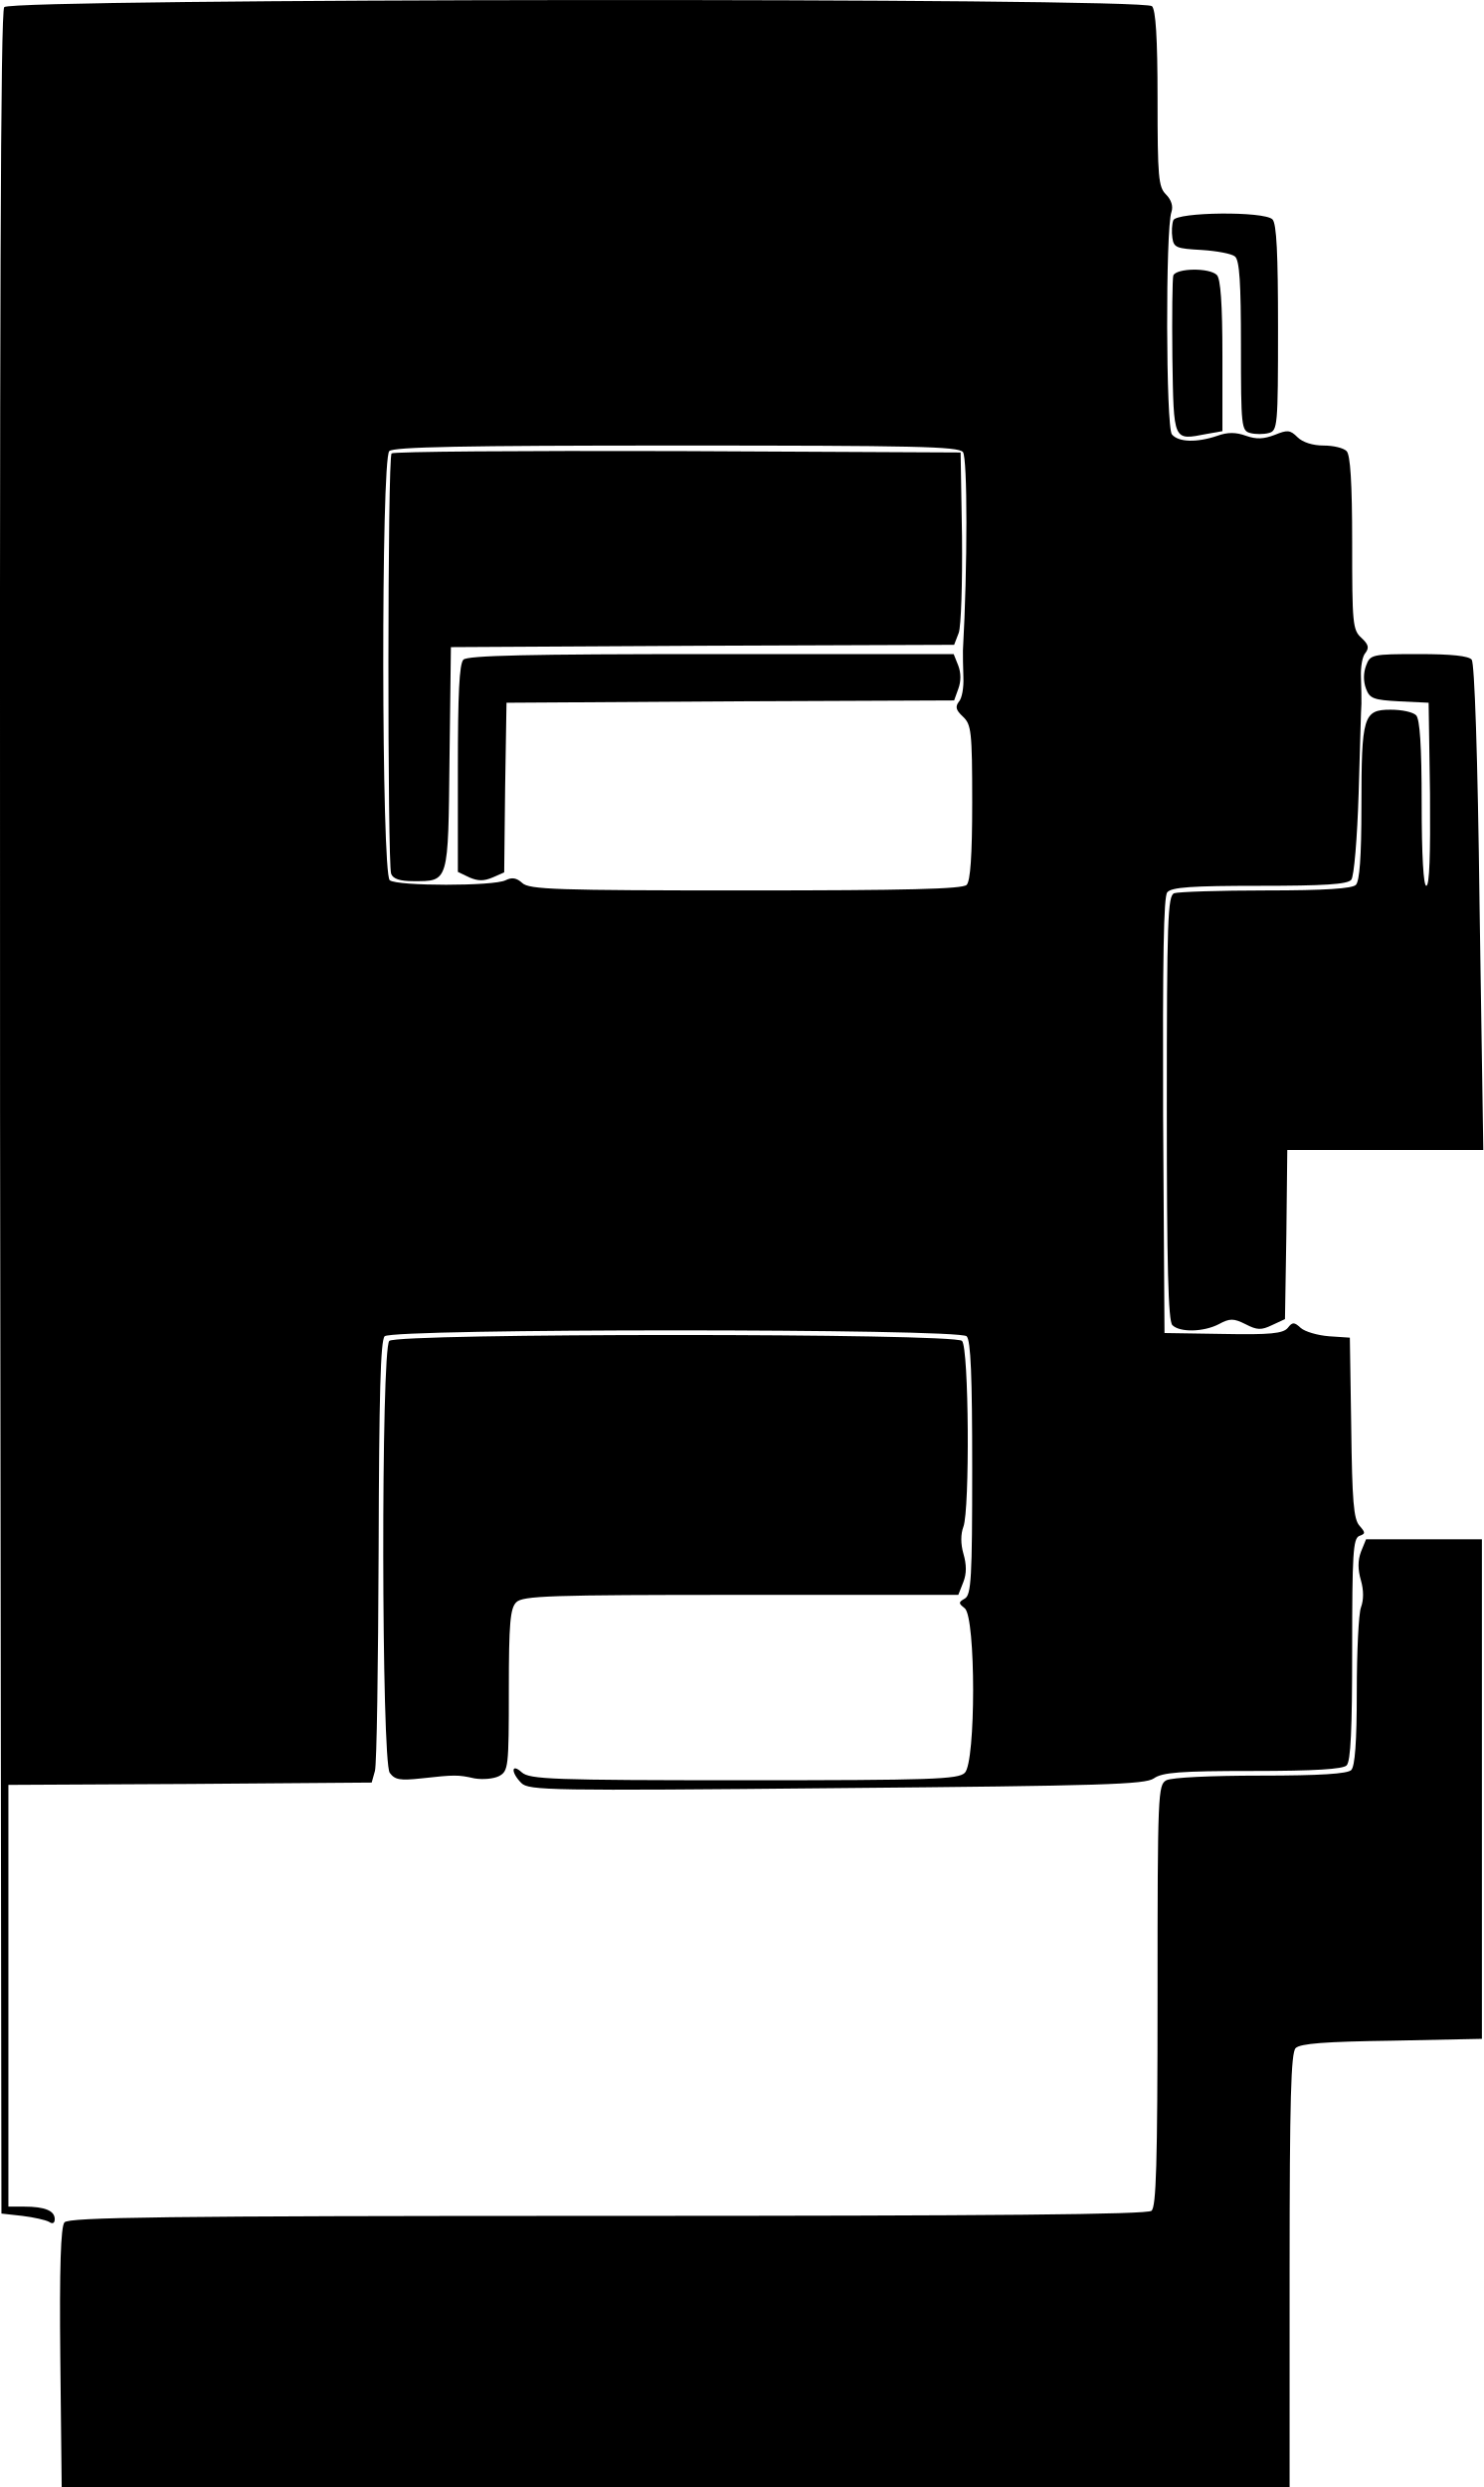
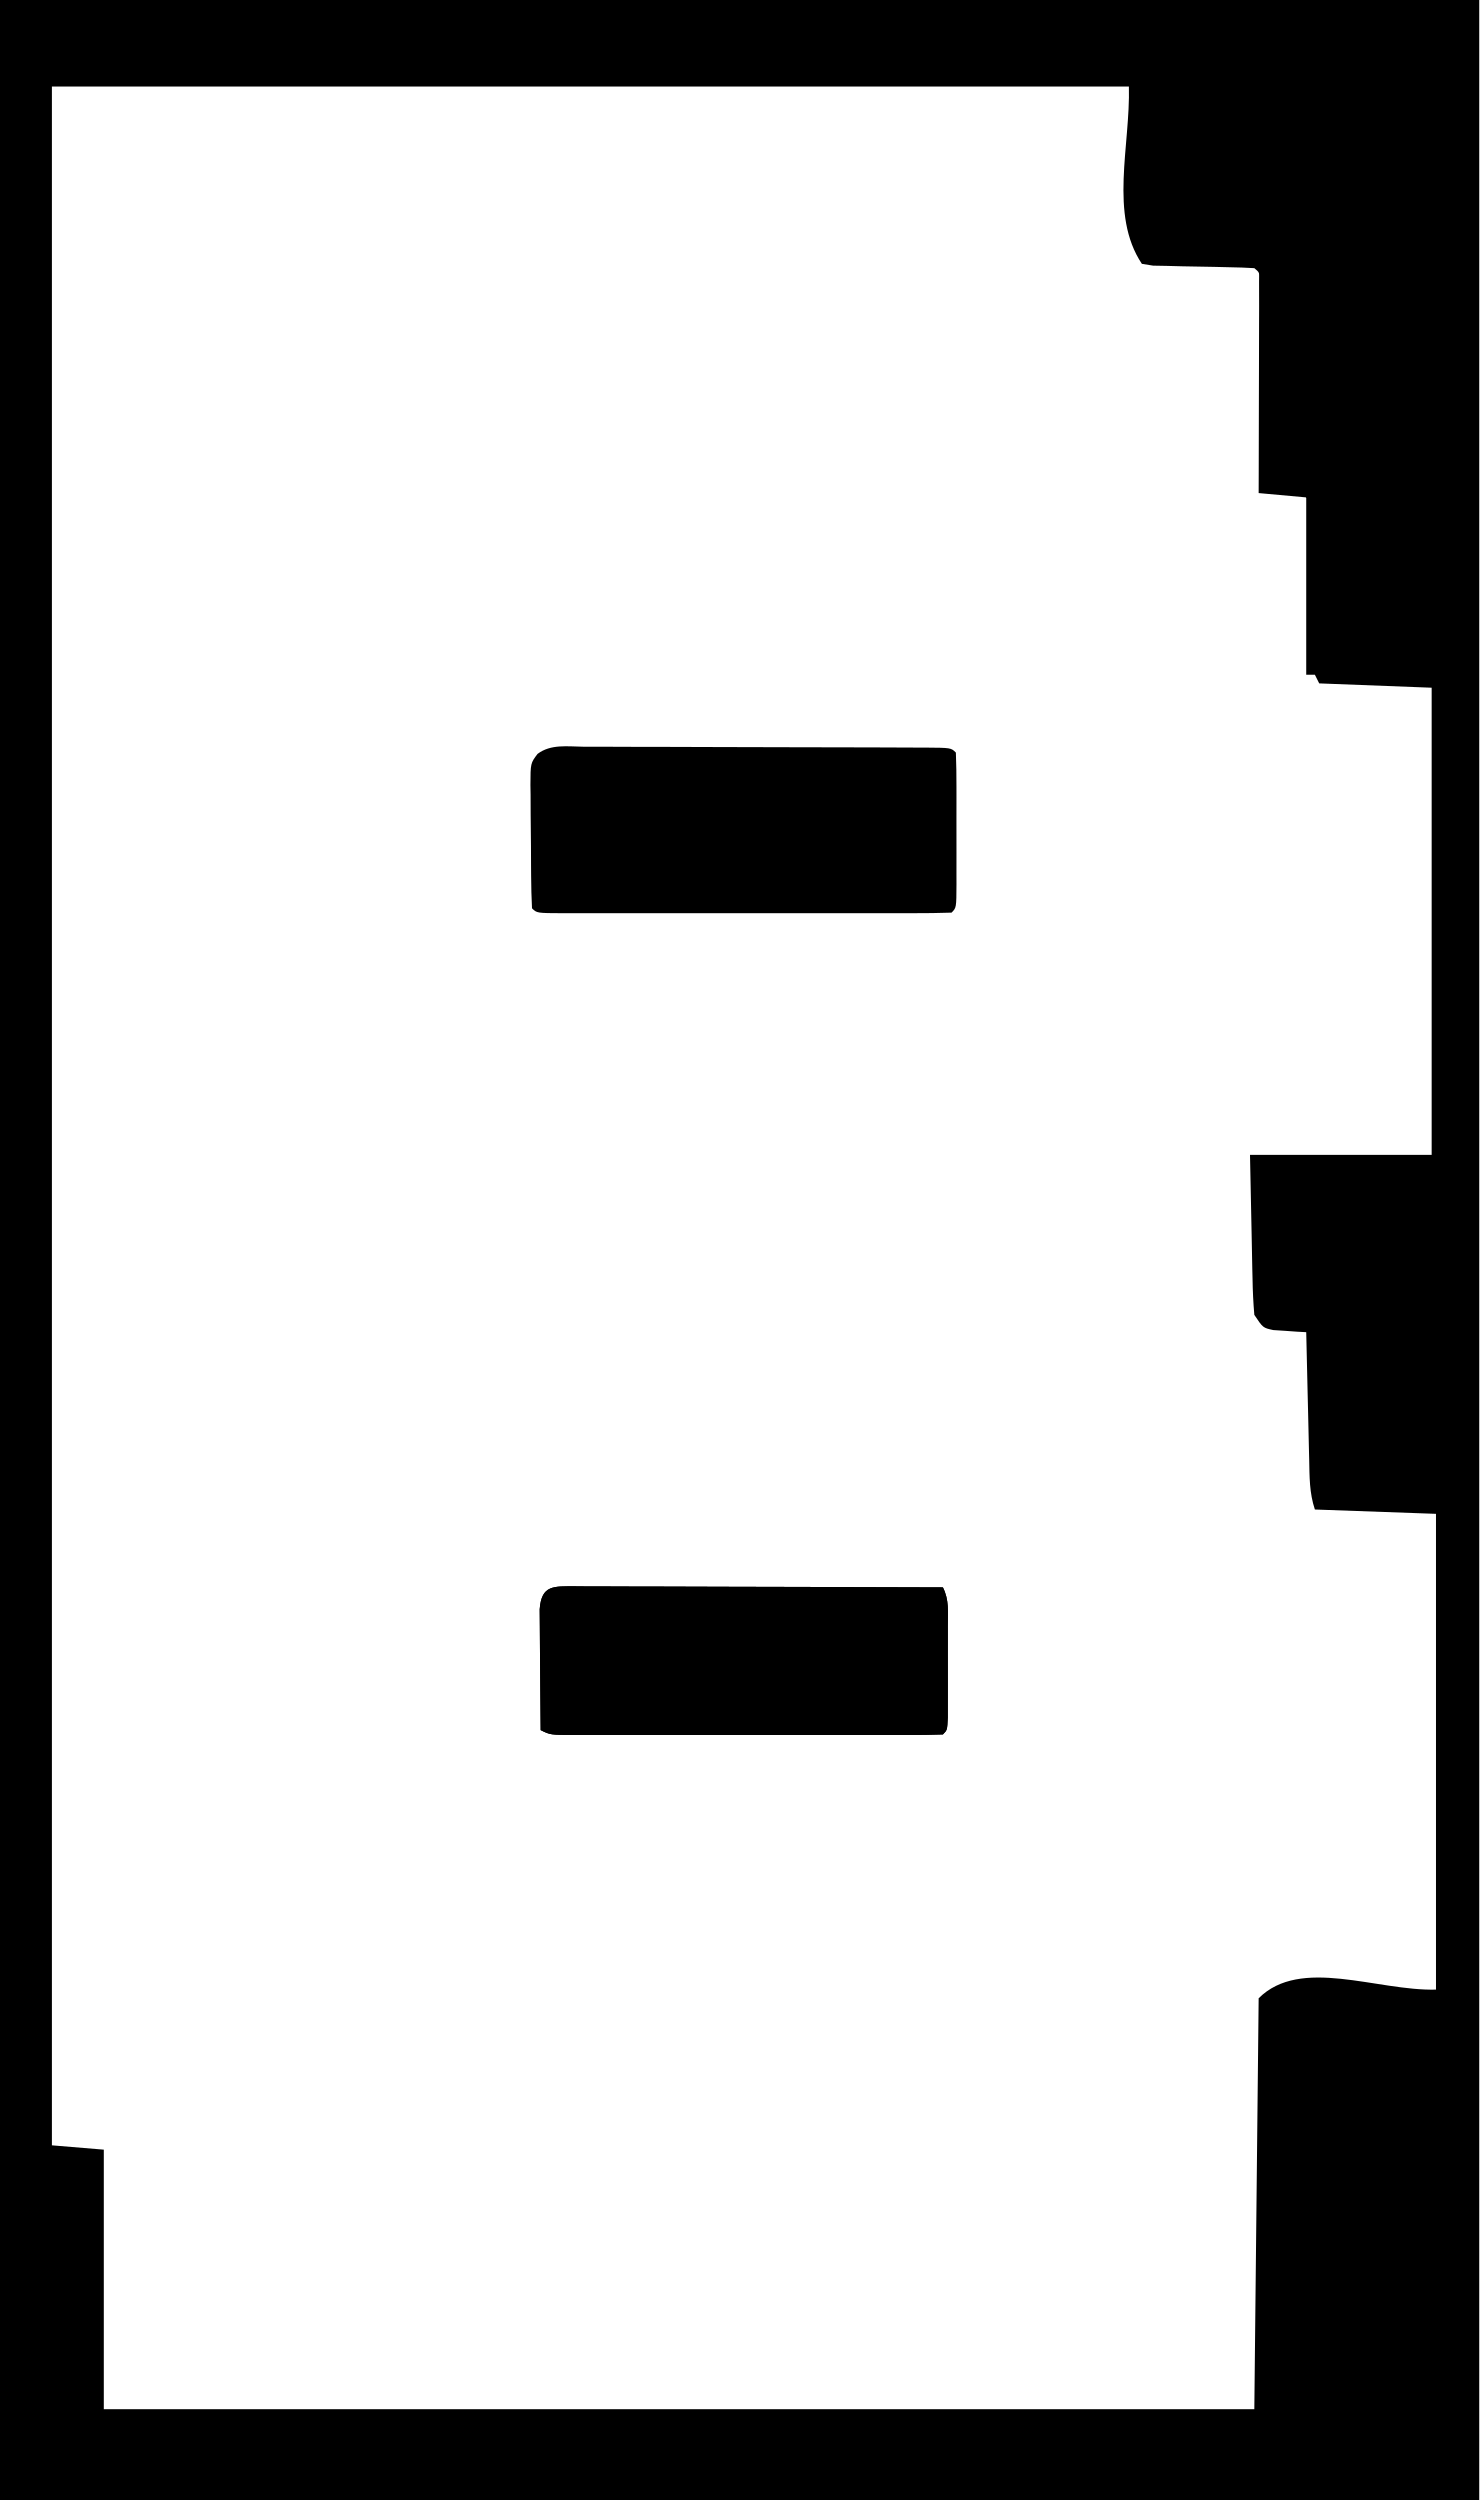
- <svg xmlns="http://www.w3.org/2000/svg" version="1.0" width="320.096pt" height="536.636pt" viewBox="0 0 320.096 536.636" preserveAspectRatio="xMidYMid meet">
-   <g transform="translate(-2.18779,539.136) scale(0.1,-0.1)" fill="#000000" stroke="none">
-     <path d="M31 5376 c-8 -10 -10 -641 -9 -2387 l3 -2374 45 -5 c25 -3 51 -9 58 -13 7 -5 12 -3 12 6 0 18 -21 27 -66 27 l-34 0 0 455 0 455 392 2 392 3 7 25 c4 14 7 228 8 476 1 335 4 453 13 462 17 17 1239 17 1256 0 9 -9 12 -86 12 -285 0 -236 -2 -273 -16 -281 -14 -8 -14 -10 0 -21 24 -20 24 -332 0 -355 -14 -14 -71 -16 -476 -16 -415 0 -463 2 -480 17 -23 21 -24 0 -1 -23 16 -16 61 -17 680 -11 578 5 666 8 685 21 18 13 57 16 213 16 135 0 195 4 203 12 9 9 12 78 12 250 0 206 2 239 15 245 14 5 14 7 1 22 -13 14 -16 54 -18 212 l-3 194 -45 3 c-25 2 -52 10 -61 18 -14 13 -18 13 -28 0 -10 -12 -38 -15 -139 -13 l-127 2 -3 469 c-1 338 1 473 9 482 9 11 53 14 199 14 138 0 190 3 198 13 6 6 13 90 16 187 3 96 5 183 6 193 0 9 0 35 -1 57 -1 22 3 46 10 53 8 11 6 18 -9 32 -19 17 -20 31 -20 205 0 131 -4 190 -12 198 -7 7 -29 12 -50 12 -23 0 -45 7 -56 18 -16 16 -22 16 -49 5 -24 -9 -39 -10 -62 -2 -22 8 -40 8 -62 0 -44 -15 -84 -14 -98 3 -13 16 -14 444 -1 480 4 12 0 26 -12 38 -16 16 -18 37 -18 206 0 133 -4 192 -12 200 -19 19 -2461 17 -2477 -2z m2069 -960 c10 -13 10 -249 0 -428 0 -10 0 -36 1 -58 1 -22 -3 -46 -10 -53 -8 -11 -6 -18 9 -32 18 -17 20 -31 20 -185 0 -116 -4 -170 -12 -178 -9 -9 -129 -12 -477 -12 -409 0 -467 2 -482 16 -12 11 -22 13 -36 6 -25 -13 -234 -13 -250 0 -18 15 -19 908 -1 926 9 9 160 12 619 12 517 0 608 -2 619 -14z" />
-     <path d="M867 4413 c-9 -8 -9 -885 -1 -907 4 -11 19 -16 48 -16 77 0 75 -5 78 265 l3 240 543 3 543 2 10 26 c5 15 8 105 7 208 l-3 181 -611 3 c-336 1 -614 -1 -617 -5z" />
-     <path d="M1022 3968 c-9 -9 -12 -75 -12 -235 l0 -223 25 -12 c19 -8 31 -8 50 0 l25 11 2 183 3 183 483 3 483 2 9 25 c6 16 6 34 0 50 l-10 25 -523 0 c-393 0 -526 -3 -535 -12z" />
-     <path d="M2554 4916 c-3 -8 -4 -25 -2 -38 3 -21 9 -23 63 -26 32 -2 65 -8 72 -14 10 -8 13 -57 13 -193 0 -174 1 -183 20 -188 11 -3 29 -3 40 0 19 5 20 14 20 227 0 159 -3 225 -12 234 -18 18 -207 16 -214 -2z" />
-     <path d="M2554 4797 c-2 -7 -3 -87 -2 -177 3 -183 1 -179 74 -165 l34 6 0 162 c0 114 -4 167 -12 175 -16 16 -87 15 -94 -1z" />
-     <path d="M2970 3955 c-6 -16 -6 -34 0 -50 8 -21 16 -24 72 -27 l63 -3 3 -197 c1 -130 -1 -198 -8 -198 -6 0 -10 64 -10 178 0 125 -4 182 -12 190 -7 7 -31 12 -55 12 -59 0 -63 -14 -63 -209 0 -109 -4 -161 -12 -169 -8 -8 -66 -12 -194 -12 -100 0 -189 -3 -198 -6 -14 -5 -16 -56 -16 -463 0 -342 3 -460 12 -469 16 -16 67 -15 100 2 24 13 32 13 58 0 25 -13 34 -13 57 -2 l28 13 3 183 2 182 212 0 211 0 -8 523 c-4 332 -11 527 -17 535 -7 8 -43 12 -114 12 -102 0 -105 -1 -114 -25z" />
-     <path d="M862 2498 c-18 -18 -17 -907 1 -932 11 -15 22 -17 68 -12 73 8 79 8 115 0 18 -3 41 -1 53 5 20 11 21 19 21 186 0 144 3 176 16 189 14 14 71 16 485 16 l469 0 11 28 c7 18 7 37 0 61 -6 21 -6 42 0 58 14 37 12 386 -3 401 -17 17 -1219 17 -1236 0z" />
-     <path d="M2959 2043 c-7 -19 -7 -38 0 -62 6 -21 6 -42 0 -58 -5 -13 -9 -95 -9 -182 0 -109 -4 -161 -12 -169 -8 -8 -66 -12 -196 -12 -107 0 -191 -4 -203 -10 -18 -10 -19 -26 -19 -464 0 -367 -3 -456 -13 -465 -10 -8 -338 -11 -1174 -11 -962 0 -1163 -3 -1172 -14 -8 -9 -11 -98 -9 -292 l3 -279 1325 0 1325 0 0 467 c0 369 3 470 13 480 10 10 64 14 207 16 l195 4 0 539 0 539 -125 0 -125 0 -11 -27z" />
+ <svg xmlns="http://www.w3.org/2000/svg" viewBox="0 0 342 578">
+   <g transform="translate(0.0,0.0)">
+     <path d="M0 0 C112.86 0 225.72 0 342 0 C342 190.74 342 381.48 342 578 C229.14 578 116.28 578 0 578 C0 387.26 0 196.52 0 0 Z M12 20 C12 177.08 12 334.16 12 496 C15.96 496.33 19.92 496.66 24 497 C24 516.8 24 536.6 24 557 C111.78 557 199.56 557 290 557 C290.33 525.65 290.66 494.3 291 462 C300.675 452.325 318.321 460.342 332 460 C332 423.7 332 387.4 332 350 C322.76 349.67 313.52 349.34 304 349 C302.712 345.137 302.766 341.425 302.684 337.395 C302.663 336.555 302.642 335.716 302.621 334.851 C302.555 332.172 302.496 329.492 302.438 326.812 C302.394 324.995 302.351 323.178 302.307 321.361 C302.2 316.908 302.098 312.454 302 308 C301.301 307.963 300.603 307.925 299.883 307.887 C298.973 307.821 298.063 307.755 297.125 307.688 C296.22 307.629 295.315 307.571 294.383 307.512 C292 307 292 307 290 304 C289.759 301.176 289.627 298.441 289.586 295.613 C289.568 294.889 289.551 294.165 289.532 293.418 C289.469 290.717 289.423 288.015 289.375 285.312 C289.251 279.269 289.127 273.226 289 267 C302.86 267 316.72 267 331 267 C331 231.36 331 195.72 331 159 C318.13 158.505 318.13 158.505 305 158 C304.67 157.34 304.34 156.68 304 156 C303.34 156 302.68 156 302 156 C302 142.47 302 128.94 302 115 C298.37 114.67 294.74 114.34 291 114 C291.005 112.46 291.01 110.921 291.016 109.334 C291.034 103.645 291.045 97.955 291.055 92.265 C291.06 89.799 291.067 87.332 291.075 84.865 C291.088 81.328 291.093 77.791 291.098 74.254 C291.103 73.144 291.108 72.033 291.113 70.889 C291.113 69.868 291.113 68.847 291.114 67.795 C291.116 66.891 291.118 65.988 291.12 65.056 C291.229 63.007 291.229 63.007 290 62 C288.098 61.878 286.191 61.82 284.285 61.789 C283.124 61.761 281.964 61.732 280.768 61.703 C278.302 61.651 275.835 61.607 273.369 61.57 C271.626 61.524 271.626 61.524 269.848 61.477 C268.775 61.457 267.703 61.437 266.598 61.417 C265.741 61.279 264.883 61.142 264 61 C256.399 49.598 261.36 33.698 261 20 C178.83 20 96.66 20 12 20 Z " />
+   </g>
+   <g transform="translate(134.9536,172.6436)">
+     <path d="M0 0 C0.916 -0.002 1.831 -0.004 2.775 -0.006 C5.806 -0.009 8.836 0.009 11.867 0.028 C13.968 0.031 16.068 0.033 18.169 0.034 C22.572 0.039 26.976 0.053 31.379 0.075 C37.036 0.104 42.694 0.114 48.351 0.119 C52.689 0.123 57.026 0.133 61.363 0.145 C63.45 0.15 65.537 0.155 67.624 0.159 C70.533 0.166 73.442 0.179 76.352 0.195 C77.658 0.197 77.658 0.197 78.99 0.199 C84.932 0.242 84.932 0.242 86.046 1.356 C86.147 4.011 86.186 6.639 86.179 9.294 C86.18 10.089 86.181 10.884 86.182 11.704 C86.183 13.389 86.181 15.073 86.177 16.758 C86.171 19.345 86.177 21.933 86.183 24.521 C86.182 26.153 86.181 27.786 86.179 29.419 C86.181 30.198 86.183 30.977 86.185 31.78 C86.161 37.241 86.161 37.241 85.046 38.356 C82.069 38.457 79.114 38.493 76.136 38.486 C75.201 38.488 74.266 38.489 73.303 38.491 C70.197 38.496 67.09 38.493 63.984 38.489 C61.835 38.49 59.687 38.491 57.538 38.492 C53.029 38.494 48.52 38.491 44.01 38.487 C38.216 38.481 32.422 38.484 26.627 38.49 C22.189 38.494 17.75 38.493 13.312 38.49 C11.175 38.49 9.038 38.49 6.9 38.493 C3.919 38.495 0.938 38.491 -2.043 38.486 C-3.382 38.489 -3.382 38.489 -4.748 38.492 C-10.839 38.471 -10.839 38.471 -11.954 37.356 C-12.079 34.871 -12.142 32.414 -12.157 29.927 C-12.162 29.181 -12.168 28.434 -12.174 27.666 C-12.183 26.084 -12.19 24.502 -12.194 22.919 C-12.204 20.498 -12.235 18.078 -12.266 15.657 C-12.273 14.122 -12.278 12.587 -12.282 11.052 C-12.294 10.327 -12.306 9.602 -12.319 8.855 C-12.297 3.811 -12.297 3.811 -10.677 1.664 C-7.606 -0.667 -3.707 -0.039 0 0 Z " />
+   </g>
+   <g transform="translate(133.0238,366.7512)">
+     <path d="M0 0 C0.844 0.007 1.687 0.014 2.557 0.022 C3.445 0.021 4.332 0.021 5.247 0.021 C8.191 0.022 11.134 0.038 14.078 0.054 C16.115 0.057 18.153 0.06 20.19 0.062 C25.559 0.07 30.928 0.089 36.298 0.112 C41.774 0.132 47.25 0.141 52.726 0.151 C63.476 0.173 74.226 0.207 84.976 0.249 C86.457 3.211 86.106 5.888 86.109 9.19 C86.11 9.873 86.111 10.556 86.112 11.26 C86.113 12.703 86.111 14.146 86.107 15.589 C86.101 17.806 86.107 20.022 86.113 22.239 C86.112 23.639 86.111 25.04 86.109 26.44 C86.108 27.721 86.107 29.002 86.106 30.321 C85.976 33.249 85.976 33.249 84.976 34.249 C82.156 34.349 79.361 34.385 76.541 34.378 C75.656 34.38 74.772 34.382 73.861 34.384 C70.921 34.388 67.982 34.385 65.043 34.382 C63.009 34.382 60.975 34.383 58.941 34.385 C54.671 34.386 50.401 34.384 46.131 34.379 C40.649 34.374 35.166 34.377 29.683 34.383 C25.481 34.386 21.278 34.385 17.076 34.383 C15.054 34.382 13.032 34.383 11.01 34.385 C8.187 34.388 5.364 34.384 2.541 34.378 C1.699 34.38 0.857 34.382 -0.011 34.384 C-5.795 34.363 -5.795 34.363 -8.024 33.249 C-8.073 28.871 -8.11 24.493 -8.134 20.114 C-8.144 18.624 -8.157 17.134 -8.175 15.644 C-8.199 13.505 -8.21 11.365 -8.219 9.225 C-8.235 7.293 -8.235 7.293 -8.251 5.322 C-7.831 -0.364 -5.016 0.018 0 0 Z " />
+   </g>
+   <g transform="translate(307.0,346.0)">
+     <path d="M0 0 C9.57 0 19.14 0 29 0 C30.197 2.393 30.131 3.876 30.14 6.548 C30.146 7.506 30.152 8.463 30.158 9.45 C30.159 10.504 30.16 11.558 30.161 12.644 C30.166 13.752 30.171 14.859 30.176 16 C30.191 19.676 30.198 23.352 30.203 27.027 C30.209 29.573 30.215 32.119 30.22 34.665 C30.23 39.324 30.236 43.983 30.239 48.642 C30.243 55.503 30.261 62.365 30.29 69.226 C30.314 75.166 30.322 81.105 30.324 87.044 C30.327 89.574 30.335 92.103 30.348 94.632 C30.365 98.163 30.363 101.695 30.356 105.226 C30.366 106.278 30.375 107.33 30.384 108.414 C30.376 109.855 30.376 109.855 30.367 111.325 C30.369 112.16 30.37 112.995 30.372 113.856 C29.906 116.544 29.208 117.424 27 119 C23.987 119.262 21.185 119.349 18.176 119.293 C17.314 119.289 16.453 119.284 15.565 119.28 C12.814 119.263 10.064 119.226 7.312 119.188 C5.447 119.172 3.582 119.159 1.717 119.146 C-2.856 119.113 -7.428 119.062 -12 119 C-11.99 120.738 -11.99 120.738 -11.98 122.51 C-11.919 133.414 -11.874 144.318 -11.845 155.222 C-11.829 160.828 -11.808 166.434 -11.774 172.04 C-11.741 177.447 -11.723 182.855 -11.715 188.262 C-11.71 190.328 -11.699 192.394 -11.683 194.46 C-11.661 197.347 -11.658 200.235 -11.659 203.122 C-11.643 204.411 -11.643 204.411 -11.627 205.725 C-11.657 211.523 -11.657 211.523 -13.236 213.72 C-15.498 215.362 -16.798 215.374 -19.58 215.372 C-20.526 215.379 -21.471 215.385 -22.445 215.392 C-23.485 215.384 -24.526 215.376 -25.598 215.367 C-26.701 215.371 -27.805 215.374 -28.942 215.377 C-32.66 215.385 -36.377 215.37 -40.094 215.356 C-42.751 215.357 -45.409 215.359 -48.066 215.363 C-54.545 215.368 -61.024 215.358 -67.504 215.342 C-75.044 215.325 -82.584 215.323 -90.124 215.323 C-103.574 215.321 -117.023 215.305 -130.473 215.281 C-143.534 215.258 -156.596 215.244 -169.657 215.24 C-170.462 215.24 -171.267 215.24 -172.096 215.24 C-173.716 215.239 -175.337 215.239 -176.958 215.238 C-177.757 215.238 -178.557 215.238 -179.38 215.238 C-180.178 215.237 -180.975 215.237 -181.797 215.237 C-194.23 215.233 -206.663 215.222 -219.096 215.209 C-223.608 215.205 -228.12 215.202 -232.631 215.199 C-239.787 215.194 -246.942 215.187 -254.097 215.172 C-257.368 215.165 -260.64 215.161 -263.911 215.16 C-267.45 215.158 -270.99 215.15 -274.529 215.14 C-275.572 215.141 -276.615 215.142 -277.689 215.143 C-279.103 215.137 -279.103 215.137 -280.546 215.131 C-281.363 215.13 -282.181 215.129 -283.024 215.128 C-285 215 -285 215 -287 214 C-287 194.53 -287 175.06 -287 155 C-286.67 155 -286.34 155 -286 155 C-285.99 155.685 -285.979 156.369 -285.969 157.075 C-285.861 164.179 -285.746 171.284 -285.628 178.389 C-285.584 181.043 -285.543 183.697 -285.503 186.351 C-285.445 190.158 -285.381 193.966 -285.316 197.773 C-285.3 198.966 -285.283 200.159 -285.266 201.388 C-285.246 202.489 -285.226 203.59 -285.205 204.724 C-285.19 205.697 -285.174 206.669 -285.158 207.671 C-285.149 210.024 -285.149 210.024 -284 212 C-195.23 212 -106.46 212 -15 212 C-13.344 208.688 -13.828 204.986 -13.811 201.344 C-13.802 200.447 -13.794 199.551 -13.785 198.628 C-13.768 196.679 -13.753 194.73 -13.74 192.781 C-13.719 189.702 -13.692 186.622 -13.663 183.543 C-13.593 175.895 -13.534 168.247 -13.474 160.6 C-13.423 154.139 -13.368 147.678 -13.308 141.218 C-13.281 138.175 -13.261 135.132 -13.24 132.089 C-13.224 130.235 -13.207 128.381 -13.189 126.527 C-13.183 125.247 -13.183 125.247 -13.177 123.941 C-13.114 118.114 -13.114 118.114 -12 117 C0.87 116.67 13.74 116.34 27 116 C27 78.71 27 41.42 27 3 C24.373 1.686 22.274 1.787 19.336 1.684 C18.214 1.642 17.093 1.6 15.938 1.557 C14.762 1.517 13.586 1.478 12.375 1.438 C11.192 1.394 10.008 1.351 8.789 1.307 C5.859 1.2 2.93 1.098 0 1 C0 0.67 0 0.34 0 0 Z " />
+   </g>
+   <g transform="translate(11.8514,15.7516)">
+     <path d="M0 0 C0.759 0.001 1.517 0.002 2.299 0.002 C3.174 -0.002 4.049 -0.006 4.95 -0.01 C5.917 -0.004 6.884 0.002 7.88 0.008 C9.414 0.005 9.414 0.005 10.979 0.003 C14.428 -0.001 17.876 0.01 21.325 0.021 C23.788 0.022 26.252 0.022 28.715 0.02 C34.03 0.02 39.344 0.026 44.659 0.037 C52.343 0.053 60.028 0.058 67.712 0.061 C80.178 0.065 92.645 0.079 105.111 0.098 C117.223 0.116 129.335 0.13 141.447 0.139 C142.193 0.139 142.939 0.14 143.708 0.14 C147.452 0.143 151.195 0.145 154.939 0.148 C186.009 0.168 217.079 0.204 248.149 0.248 C248.149 0.578 248.149 0.908 248.149 1.248 C246.225 1.255 246.225 1.255 244.263 1.261 C213.854 1.362 183.445 1.467 153.036 1.58 C149.297 1.593 145.558 1.607 141.819 1.621 C141.075 1.623 140.33 1.626 139.563 1.629 C127.494 1.673 115.425 1.714 103.356 1.753 C90.981 1.793 78.607 1.838 66.232 1.885 C58.59 1.915 50.948 1.941 43.306 1.964 C37.456 1.981 31.606 2.004 25.756 2.029 C23.349 2.038 20.941 2.046 18.534 2.052 C15.263 2.06 11.993 2.074 8.722 2.09 C7.756 2.091 6.79 2.092 5.795 2.093 C4.491 2.101 4.491 2.101 3.16 2.11 C2.026 2.114 2.026 2.114 0.869 2.118 C-0.883 2.063 -0.883 2.063 -1.851 3.248 C-1.951 5.78 -1.985 8.284 -1.977 10.815 C-1.979 11.621 -1.98 12.427 -1.982 13.257 C-1.985 15.993 -1.982 18.728 -1.978 21.464 C-1.98 23.431 -1.981 25.398 -1.983 27.365 C-1.987 32.797 -1.985 38.23 -1.982 43.662 C-1.98 49.51 -1.983 55.358 -1.986 61.206 C-1.991 72.674 -1.99 84.141 -1.987 95.609 C-1.984 104.925 -1.984 114.24 -1.985 123.556 C-1.985 124.217 -1.985 124.878 -1.985 125.559 C-1.986 128.242 -1.986 130.924 -1.986 133.607 C-1.989 158.794 -1.987 183.982 -1.981 209.169 C-1.977 231.565 -1.977 253.961 -1.982 276.356 C-1.987 301.495 -1.989 326.633 -1.986 351.772 C-1.986 354.45 -1.986 357.129 -1.985 359.807 C-1.985 361.125 -1.985 362.443 -1.985 363.8 C-1.984 373.11 -1.985 382.42 -1.988 391.729 C-1.99 403.067 -1.99 414.406 -1.984 425.744 C-1.982 431.534 -1.981 437.325 -1.984 443.115 C-1.987 448.408 -1.985 453.701 -1.98 458.994 C-1.979 460.917 -1.98 462.839 -1.982 464.762 C-1.985 467.36 -1.982 469.958 -1.977 472.556 C-1.98 473.315 -1.982 474.075 -1.984 474.858 C-2.038 478.68 -2.038 478.68 -0.851 482.248 C1.274 482.715 1.274 482.715 3.711 482.873 C4.537 482.948 5.364 483.023 6.215 483.1 C6.853 483.149 7.491 483.198 8.149 483.248 C8.149 483.578 8.149 483.908 8.149 484.248 C4.189 484.248 0.229 484.248 -3.851 484.248 C-3.886 438.324 -3.917 392.4 -3.936 346.476 C-3.936 345.797 -3.937 345.117 -3.937 344.418 C-3.943 329.658 -3.948 314.898 -3.954 300.139 C-3.956 292.901 -3.959 285.663 -3.961 278.426 C-3.962 277.705 -3.962 276.985 -3.962 276.243 C-3.971 252.879 -3.986 229.515 -4.004 206.151 C-4.023 182.151 -4.035 158.15 -4.039 134.149 C-4.04 130.763 -4.04 127.376 -4.041 123.99 C-4.041 123.323 -4.041 122.657 -4.042 121.97 C-4.044 111.888 -4.052 101.806 -4.063 91.724 C-4.075 80.263 -4.081 68.802 -4.078 57.342 C-4.077 51.488 -4.079 45.635 -4.09 39.782 C-4.099 34.431 -4.1 29.081 -4.093 23.731 C-4.092 21.787 -4.095 19.844 -4.101 17.9 C-4.109 15.274 -4.105 12.648 -4.097 10.022 C-4.103 9.254 -4.108 8.486 -4.113 7.695 C-4.067 0.546 -4.067 0.546 0 0 Z " />
+   </g>
+   <g transform="translate(131.9518,174.8645)">
+     <path d="M0 0 C1.283 0.003 1.283 0.003 2.591 0.006 C3.935 0.004 3.935 0.004 5.306 0.001 C8.283 -0.004 11.259 -0.001 14.236 0.003 C16.295 0.002 18.353 0.001 20.412 -0 C24.733 -0.002 29.054 0 33.375 0.005 C38.928 0.011 44.48 0.008 50.032 0.002 C54.285 -0.002 58.538 -0.001 62.792 0.002 C64.839 0.002 66.887 0.002 68.935 -0.001 C71.792 -0.003 74.649 0.001 77.505 0.006 C78.36 0.004 79.215 0.002 80.096 0 C85.934 0.021 85.934 0.021 87.048 1.136 C87.149 3.5 87.188 5.834 87.181 8.198 C87.182 8.905 87.183 9.611 87.184 10.339 C87.185 11.835 87.183 13.332 87.179 14.828 C87.173 17.126 87.179 19.424 87.185 21.721 C87.184 23.172 87.183 24.623 87.181 26.073 C87.183 26.765 87.185 27.456 87.187 28.169 C87.163 33.021 87.163 33.021 86.048 34.136 C83.228 34.236 80.433 34.272 77.613 34.265 C76.728 34.267 75.844 34.268 74.933 34.27 C71.993 34.275 69.054 34.272 66.115 34.268 C64.081 34.269 62.047 34.27 60.013 34.271 C55.743 34.273 51.473 34.271 47.203 34.266 C41.721 34.26 36.238 34.263 30.755 34.269 C26.553 34.273 22.35 34.272 18.148 34.269 C16.126 34.269 14.104 34.27 12.082 34.272 C9.259 34.274 6.436 34.271 3.613 34.265 C2.771 34.267 1.929 34.269 1.061 34.271 C-4.723 34.25 -4.723 34.25 -6.952 33.136 C-6.976 28.597 -6.995 24.058 -7.007 19.519 C-7.012 17.973 -7.019 16.428 -7.027 14.883 C-7.039 12.666 -7.045 10.45 -7.049 8.233 C-7.055 7.538 -7.06 6.844 -7.065 6.128 C-7.065 4.463 -7.014 2.799 -6.952 1.136 C-5.098 -0.718 -2.466 0.009 0 0 Z M-4.952 2.136 C-4.952 12.036 -4.952 21.936 -4.952 32.136 C24.748 32.136 54.448 32.136 85.048 32.136 C85.048 22.236 85.048 12.336 85.048 2.136 C55.348 2.136 25.648 2.136 -4.952 2.136 Z " />
+   </g>
+   <g transform="translate(133.0238,366.7512)">
+     <path d="M0 0 C0.844 0.007 1.687 0.014 2.557 0.022 C3.445 0.021 4.332 0.021 5.247 0.021 C8.191 0.022 11.134 0.038 14.078 0.054 C16.115 0.057 18.153 0.06 20.19 0.062 C25.559 0.07 30.928 0.089 36.298 0.112 C41.774 0.132 47.25 0.141 52.726 0.151 C63.476 0.173 74.226 0.207 84.976 0.249 C86.457 3.211 86.106 5.888 86.109 9.19 C86.11 9.873 86.111 10.556 86.112 11.26 C86.113 12.703 86.111 14.146 86.107 15.589 C86.101 17.806 86.107 20.022 86.113 22.239 C86.112 23.639 86.111 25.04 86.109 26.44 C86.108 27.721 86.107 29.002 86.106 30.321 C85.976 33.249 85.976 33.249 84.976 34.249 C82.156 34.349 79.361 34.385 76.541 34.378 C75.656 34.38 74.772 34.382 73.861 34.384 C70.921 34.388 67.982 34.385 65.043 34.382 C63.009 34.382 60.975 34.383 58.941 34.385 C54.671 34.386 50.401 34.384 46.131 34.379 C40.649 34.374 35.166 34.377 29.683 34.383 C25.481 34.386 21.278 34.385 17.076 34.383 C15.054 34.382 13.032 34.383 11.01 34.385 C8.187 34.388 5.364 34.384 2.541 34.378 C1.699 34.38 0.857 34.382 -0.011 34.384 C-5.795 34.363 -5.795 34.363 -8.024 33.249 C-8.073 28.871 -8.11 24.493 -8.134 20.114 C-8.144 18.624 -8.157 17.134 -8.175 15.644 C-8.199 13.505 -8.21 11.365 -8.219 9.225 C-8.235 7.293 -8.235 7.293 -8.251 5.322 C-7.831 -0.364 -5.016 0.018 0 0 Z M-6.024 2.249 C-6.024 12.149 -6.024 22.049 -6.024 32.249 C23.676 32.249 53.376 32.249 83.976 32.249 C83.976 22.349 83.976 12.449 83.976 2.249 C54.276 2.249 24.576 2.249 -6.024 2.249 Z " />
+   </g>
+   <g transform="translate(10.0,15.0)">
+     <path d="M0 0 C32.052 -0.068 64.104 -0.122 96.157 -0.153 C99.938 -0.157 103.72 -0.161 107.501 -0.165 C108.254 -0.166 109.007 -0.166 109.783 -0.167 C121.983 -0.18 134.183 -0.204 146.384 -0.231 C158.896 -0.259 171.409 -0.276 183.921 -0.282 C191.646 -0.286 199.371 -0.299 207.096 -0.324 C213.013 -0.341 218.93 -0.343 224.848 -0.339 C227.28 -0.34 229.712 -0.346 232.144 -0.358 C235.453 -0.372 238.763 -0.369 242.072 -0.361 C243.044 -0.37 244.016 -0.378 245.017 -0.387 C245.901 -0.381 246.785 -0.375 247.695 -0.369 C248.46 -0.37 249.224 -0.371 250.012 -0.373 C252.591 0.111 253.466 0.891 255 3 C255.262 6.013 255.349 8.815 255.293 11.824 C255.289 12.686 255.284 13.547 255.28 14.435 C255.263 17.186 255.226 19.936 255.188 22.688 C255.172 24.553 255.159 26.418 255.146 28.283 C255.113 32.856 255.062 37.428 255 42 C255.772 41.995 256.544 41.99 257.339 41.984 C260.83 41.963 264.321 41.95 267.812 41.938 C269.635 41.925 269.635 41.925 271.494 41.912 C273.239 41.907 273.239 41.907 275.02 41.902 C276.093 41.897 277.167 41.892 278.273 41.886 C281 42 281 42 284 43 C284 60.82 284 78.64 284 97 C283.67 97 283.34 97 283 97 C282.67 79.84 282.34 62.68 282 45 C272.83 44.711 272.83 44.711 263.66 44.432 C262.526 44.394 261.391 44.356 260.223 44.316 C259.055 44.28 257.887 44.243 256.684 44.205 C254 44 254 44 253 43 C252.84 40.045 252.74 37.11 252.684 34.152 C252.663 33.266 252.642 32.379 252.621 31.466 C252.555 28.623 252.496 25.78 252.438 22.938 C252.394 21.015 252.351 19.092 252.307 17.17 C252.199 12.447 252.098 7.723 252 3 C249.701 1.851 248.406 1.87 245.85 1.861 C244.975 1.856 244.1 1.85 243.199 1.845 C241.748 1.843 241.748 1.843 240.269 1.842 C239.246 1.837 238.223 1.832 237.17 1.827 C233.721 1.811 230.272 1.803 226.824 1.795 C224.36 1.785 221.897 1.775 219.434 1.765 C214.119 1.743 208.804 1.725 203.49 1.709 C195.805 1.686 188.121 1.658 180.437 1.629 C167.97 1.581 155.504 1.538 143.038 1.497 C130.926 1.458 118.814 1.417 106.702 1.372 C105.955 1.37 105.209 1.367 104.44 1.364 C100.697 1.35 96.953 1.337 93.21 1.323 C62.14 1.209 31.07 1.102 0 1 C0 0.67 0 0.34 0 0 Z " />
+   </g>
+   <g transform="translate(294.0,112.0)">
+     <path d="M0 0 C3.96 0 7.92 0 12 0 C13.666 3.332 13.12 7.065 13.098 10.727 C13.096 11.589 13.095 12.452 13.093 13.341 C13.088 16.102 13.075 18.864 13.062 21.625 C13.057 23.495 13.053 25.365 13.049 27.234 C13.038 31.823 13.021 36.411 13 41 C13.807 40.995 14.615 40.99 15.447 40.984 C19.09 40.963 22.732 40.95 26.375 40.938 C27.646 40.929 28.917 40.921 30.227 40.912 C31.438 40.909 32.65 40.906 33.898 40.902 C35.019 40.897 36.14 40.892 37.294 40.886 C40 41 40 41 42 42 C42.047 57.22 42.082 72.441 42.104 87.661 C42.114 94.728 42.128 101.795 42.151 108.861 C42.173 115.676 42.185 122.49 42.19 129.305 C42.193 131.91 42.201 134.515 42.211 137.121 C42.226 140.758 42.228 144.395 42.227 148.033 C42.234 149.12 42.241 150.206 42.249 151.326 C42.246 152.313 42.243 153.301 42.241 154.318 C42.242 155.179 42.244 156.04 42.246 156.927 C42 159 42 159 40 161 C36.987 161.175 34.067 161.231 31.055 161.195 C29.727 161.191 29.727 161.191 28.373 161.187 C25.54 161.176 22.708 161.15 19.875 161.125 C17.957 161.115 16.039 161.106 14.121 161.098 C9.414 161.076 4.707 161.041 0 161 C0.495 160.01 0.495 160.01 1 159 C13.87 158.67 26.74 158.34 40 158 C40 120.71 40 83.42 40 45 C37.385 43.692 35.331 43.805 32.406 43.719 C30.738 43.663 30.738 43.663 29.035 43.605 C27.869 43.571 26.702 43.536 25.5 43.5 C23.198 43.431 20.896 43.359 18.594 43.281 C17.57 43.251 16.545 43.221 15.49 43.189 C13 43 13 43 11 42 C10.67 29.46 10.34 16.92 10 4 C9.34 3.67 8.68 3.34 8 3 C8 2.34 8 1.68 8 1 C5.36 1 2.72 1 0 1 C0 0.67 0 0.34 0 0 Z " />
+   </g>
+   <g transform="translate(332.0,348.0)">
+     <path d="M0 0 C0.99 0.33 1.98 0.66 3 1 C3.023 15.716 3.041 30.432 3.052 45.148 C3.057 51.981 3.064 58.813 3.075 65.646 C3.086 72.233 3.092 78.821 3.095 85.409 C3.097 87.928 3.1 90.448 3.106 92.967 C3.113 96.483 3.114 99.998 3.114 103.513 C3.117 104.566 3.121 105.62 3.124 106.704 C3.123 107.657 3.122 108.609 3.12 109.59 C3.121 110.422 3.122 111.255 3.123 112.112 C3 114 3 114 2 115 C-0.883 115.16 -3.744 115.26 -6.629 115.316 C-7.493 115.337 -8.357 115.358 -9.248 115.379 C-12.019 115.445 -14.791 115.504 -17.562 115.562 C-19.437 115.606 -21.311 115.649 -23.186 115.693 C-27.79 115.801 -32.395 115.902 -37 116 C-37.008 117.146 -37.016 118.292 -37.025 119.472 C-37.102 130.259 -37.19 141.045 -37.288 151.83 C-37.338 157.376 -37.384 162.921 -37.422 168.467 C-37.459 173.816 -37.505 179.165 -37.558 184.515 C-37.577 186.558 -37.592 188.601 -37.603 190.645 C-37.62 193.501 -37.649 196.358 -37.681 199.214 C-37.683 200.064 -37.685 200.913 -37.688 201.788 C-37.744 205.696 -37.784 207.676 -40 211 C-40.66 210.67 -41.32 210.34 -42 210 C-41.67 209.67 -41.34 209.34 -41 209 C-40.885 206.12 -40.835 203.262 -40.826 200.381 C-40.82 199.477 -40.813 198.573 -40.806 197.642 C-40.792 195.672 -40.78 193.702 -40.77 191.732 C-40.754 188.619 -40.731 185.506 -40.705 182.392 C-40.634 173.538 -40.574 164.684 -40.523 155.83 C-40.491 150.421 -40.45 145.012 -40.403 139.604 C-40.387 137.537 -40.375 135.471 -40.366 133.404 C-40.354 130.519 -40.33 127.634 -40.303 124.748 C-40.302 123.887 -40.302 123.027 -40.301 122.14 C-40.228 116.228 -40.228 116.228 -38 114 C-35.063 113.754 -32.214 113.626 -29.273 113.586 C-28.411 113.567 -27.548 113.547 -26.659 113.527 C-23.898 113.467 -21.136 113.421 -18.375 113.375 C-16.505 113.337 -14.635 113.298 -12.766 113.258 C-8.177 113.162 -3.589 113.078 1 113 C1.023 98.71 1.041 84.419 1.052 70.129 C1.057 63.494 1.064 56.859 1.075 50.223 C1.086 43.824 1.092 37.424 1.095 31.025 C1.097 28.579 1.1 26.134 1.106 23.689 C1.113 20.272 1.114 16.855 1.114 13.438 C1.119 11.912 1.119 11.912 1.124 10.354 C1.123 9.424 1.122 8.495 1.12 7.537 C1.122 6.324 1.122 6.324 1.123 5.087 C1.079 2.804 1.079 2.804 0 0 Z " />
+   </g>
+   <g transform="translate(20.0,501.0)">
+     <path d="M0 0 C0.33 0 0.66 0 1 0 C1.01 0.685 1.021 1.369 1.031 2.075 C1.139 9.179 1.254 16.284 1.372 23.389 C1.416 26.043 1.457 28.697 1.497 31.351 C1.555 35.158 1.619 38.966 1.684 42.773 C1.7 43.966 1.717 45.159 1.734 46.388 C1.754 47.489 1.774 48.59 1.795 49.724 C1.81 50.697 1.826 51.669 1.842 52.671 C1.851 55.024 1.851 55.024 3 57 C135.165 57.495 135.165 57.495 270 58 C270 58.33 270 58.66 270 59 C180.9 59 91.8 59 0 59 C0 39.53 0 20.06 0 0 Z " />
+   </g>
+   <g transform="translate(8.0,209.0)">
+     <path d="M0 0 C0.33 0 0.66 0 1 0 C1.002 0.607 1.003 1.213 1.005 1.838 C1.108 37.753 1.216 73.669 1.331 109.584 C1.345 113.893 1.359 118.201 1.372 122.51 C1.375 123.368 1.378 124.225 1.381 125.109 C1.425 139.014 1.465 152.919 1.505 166.824 C1.545 181.082 1.589 195.341 1.637 209.599 C1.666 218.404 1.693 227.208 1.715 236.013 C1.731 242.043 1.75 248.073 1.773 254.104 C1.785 257.587 1.797 261.071 1.803 264.555 C1.812 268.325 1.826 272.094 1.842 275.864 C1.843 276.975 1.844 278.086 1.845 279.23 C1.85 280.234 1.856 281.238 1.861 282.272 C1.865 283.578 1.865 283.578 1.869 284.911 C1.867 287.06 1.867 287.06 3 289 C5.126 289.467 5.126 289.467 7.562 289.625 C8.389 289.7 9.215 289.775 10.066 289.852 C10.704 289.901 11.343 289.95 12 290 C12 290.33 12 290.66 12 291 C8.04 291 4.08 291 0 291 C0 194.97 0 98.94 0 0 Z " />
+   </g>
+   <g transform="translate(307.0,346.0)">
+     <path d="M0 0 C9.57 0 19.14 0 29 0 C30.198 2.396 30.128 3.879 30.134 6.555 C30.138 7.514 30.142 8.473 30.147 9.461 C30.146 10.517 30.146 11.573 30.145 12.66 C30.149 13.769 30.152 14.878 30.155 16.021 C30.165 19.701 30.167 23.382 30.168 27.062 C30.171 29.611 30.175 32.159 30.178 34.707 C30.184 40.054 30.186 45.4 30.185 50.747 C30.185 56.933 30.195 63.119 30.211 69.305 C30.226 75.25 30.229 81.195 30.229 87.139 C30.23 89.672 30.234 92.205 30.242 94.737 C30.252 98.272 30.249 101.806 30.243 105.34 C30.249 106.395 30.254 107.451 30.26 108.539 C30.256 109.498 30.252 110.457 30.247 111.445 C30.248 112.281 30.248 113.118 30.249 113.979 C30 116 30 116 28 118 C24.987 118.175 22.067 118.231 19.055 118.195 C18.17 118.192 17.285 118.19 16.373 118.187 C13.54 118.176 10.708 118.15 7.875 118.125 C5.957 118.115 4.039 118.106 2.121 118.098 C-2.586 118.076 -7.293 118.041 -12 118 C-12 117.67 -12 117.34 -12 117 C0.87 116.67 13.74 116.34 27 116 C27 78.71 27 41.42 27 3 C24.373 1.686 22.274 1.787 19.336 1.684 C18.214 1.642 17.093 1.6 15.938 1.557 C14.762 1.517 13.586 1.478 12.375 1.438 C11.192 1.394 10.008 1.351 8.789 1.307 C5.859 1.2 2.93 1.098 0 1 C0 0.67 0 0.34 0 0 Z " />
+   </g>
+   <g transform="translate(307.0,346.0)">
+     <path d="M0 0 C9.57 0 19.14 0 29 0 C29 37.62 29 75.24 29 114 C28.67 114 28.34 114 28 114 C27.67 77.37 27.34 40.74 27 3 C24.373 1.686 22.274 1.787 19.336 1.684 C18.214 1.642 17.093 1.6 15.938 1.557 C14.762 1.517 13.586 1.478 12.375 1.438 C10.6 1.373 10.6 1.373 8.789 1.307 C5.859 1.2 2.93 1.098 0 1 C0 0.67 0 0.34 0 0 Z " />
+   </g>
+   <g transform="translate(292.0,272.0)">
+     <path d="M0 0 C0.66 0 1.32 0 2 0 C2 10.56 2 21.12 2 32 C5.96 32 9.92 32 14 32 C14 45.86 14 59.72 14 74 C13.67 74 13.34 74 13 74 C12.67 61.13 12.34 48.26 12 35 C8.7 34.67 5.4 34.34 2 34 C0 32 0 32 -0.227 28.835 C-0.227 27.492 -0.215 26.148 -0.195 24.805 C-0.192 24.097 -0.19 23.39 -0.187 22.661 C-0.176 20.399 -0.15 18.137 -0.125 15.875 C-0.115 14.342 -0.106 12.81 -0.098 11.277 C-0.076 7.518 -0.041 3.759 0 0 Z " />
+   </g>
+   <g transform="translate(294.0,112.0)">
+     <path d="M0 0 C3.96 0 7.92 0 12 0 C13.666 3.332 13.12 7.065 13.098 10.727 C13.096 11.589 13.095 12.452 13.093 13.341 C13.088 16.102 13.075 18.864 13.062 21.625 C13.057 23.495 13.053 25.365 13.049 27.234 C13.039 31.823 13.019 36.411 13 41 C21.91 41 30.82 41 40 41 C40 41.33 40 41.66 40 42 C30.43 42 20.86 42 11 42 C10.67 29.46 10.34 16.92 10 4 C9.34 3.67 8.68 3.34 8 3 C8 2.34 8 1.68 8 1 C5.36 1 2.72 1 0 1 C0 0.67 0 0.34 0 0 Z " />
+   </g>
+   <g transform="translate(264.0,59.0)">
+     <path d="M0 0 C3.969 -0.025 7.939 -0.043 11.908 -0.055 C13.259 -0.06 14.61 -0.067 15.962 -0.075 C17.9 -0.088 19.839 -0.093 21.777 -0.098 C23.529 -0.106 23.529 -0.106 25.316 -0.114 C28 0 28 0 29 1 C29.093 2.627 29.117 4.258 29.114 5.887 C29.113 6.928 29.113 7.969 29.113 9.042 C29.108 10.174 29.103 11.306 29.098 12.473 C29.096 13.625 29.095 14.778 29.093 15.966 C29.088 19.665 29.075 23.364 29.062 27.062 C29.057 29.563 29.053 32.064 29.049 34.564 C29.038 40.71 29.021 46.855 29 53 C28.67 53 28.34 53 28 53 C27.99 52.376 27.979 51.752 27.969 51.109 C27.861 44.636 27.746 38.165 27.628 31.693 C27.584 29.274 27.543 26.856 27.503 24.438 C27.445 20.97 27.381 17.503 27.316 14.035 C27.3 12.947 27.283 11.858 27.266 10.737 C27.246 9.736 27.226 8.735 27.205 7.703 C27.182 6.374 27.182 6.374 27.158 5.018 C27.22 3.004 27.22 3.004 26 2 C24.075 1.842 22.145 1.749 20.215 1.684 C19.045 1.642 17.875 1.6 16.67 1.557 C14.822 1.498 14.822 1.498 12.938 1.438 C11.702 1.394 10.466 1.351 9.193 1.307 C6.129 1.2 3.065 1.098 0 1 C0 0.67 0 0.34 0 0 Z " />
+   </g>
+   <g transform="translate(295.0,304.0)">
+     <path d="M0 0 C3.63 0 7.26 0 11 0 C11 13.86 11 27.72 11 42 C10.67 42 10.34 42 10 42 C9.67 29.13 9.34 16.26 9 3 C4.545 2.01 4.545 2.01 0 1 C0 0.67 0 0.34 0 0 Z " />
+   </g>
+   <g transform="translate(8.0,496.0)">
+     <path d="M0 0 C0.66 0 1.32 0 2 0 C2.33 0.66 2.66 1.32 3 2 C5.126 2.467 5.126 2.467 7.562 2.625 C8.389 2.7 9.215 2.775 10.066 2.852 C10.704 2.901 11.343 2.95 12 3 C12 3.33 12 3.66 12 4 C8.04 4 4.08 4 0 4 C0 2.68 0 1.36 0 0 Z " />
+   </g>
+   <g transform="translate(295.0,304.0)">
+     <path d="M0 0 C3.63 0 7.26 0 11 0 C10.67 1.32 10.34 2.64 10 4 C9.01 3.34 8.02 2.68 7 2 C4.676 1.606 2.342 1.265 0 1 C0 0.67 0 0.34 0 0 Z " />
  </g>
</svg>
